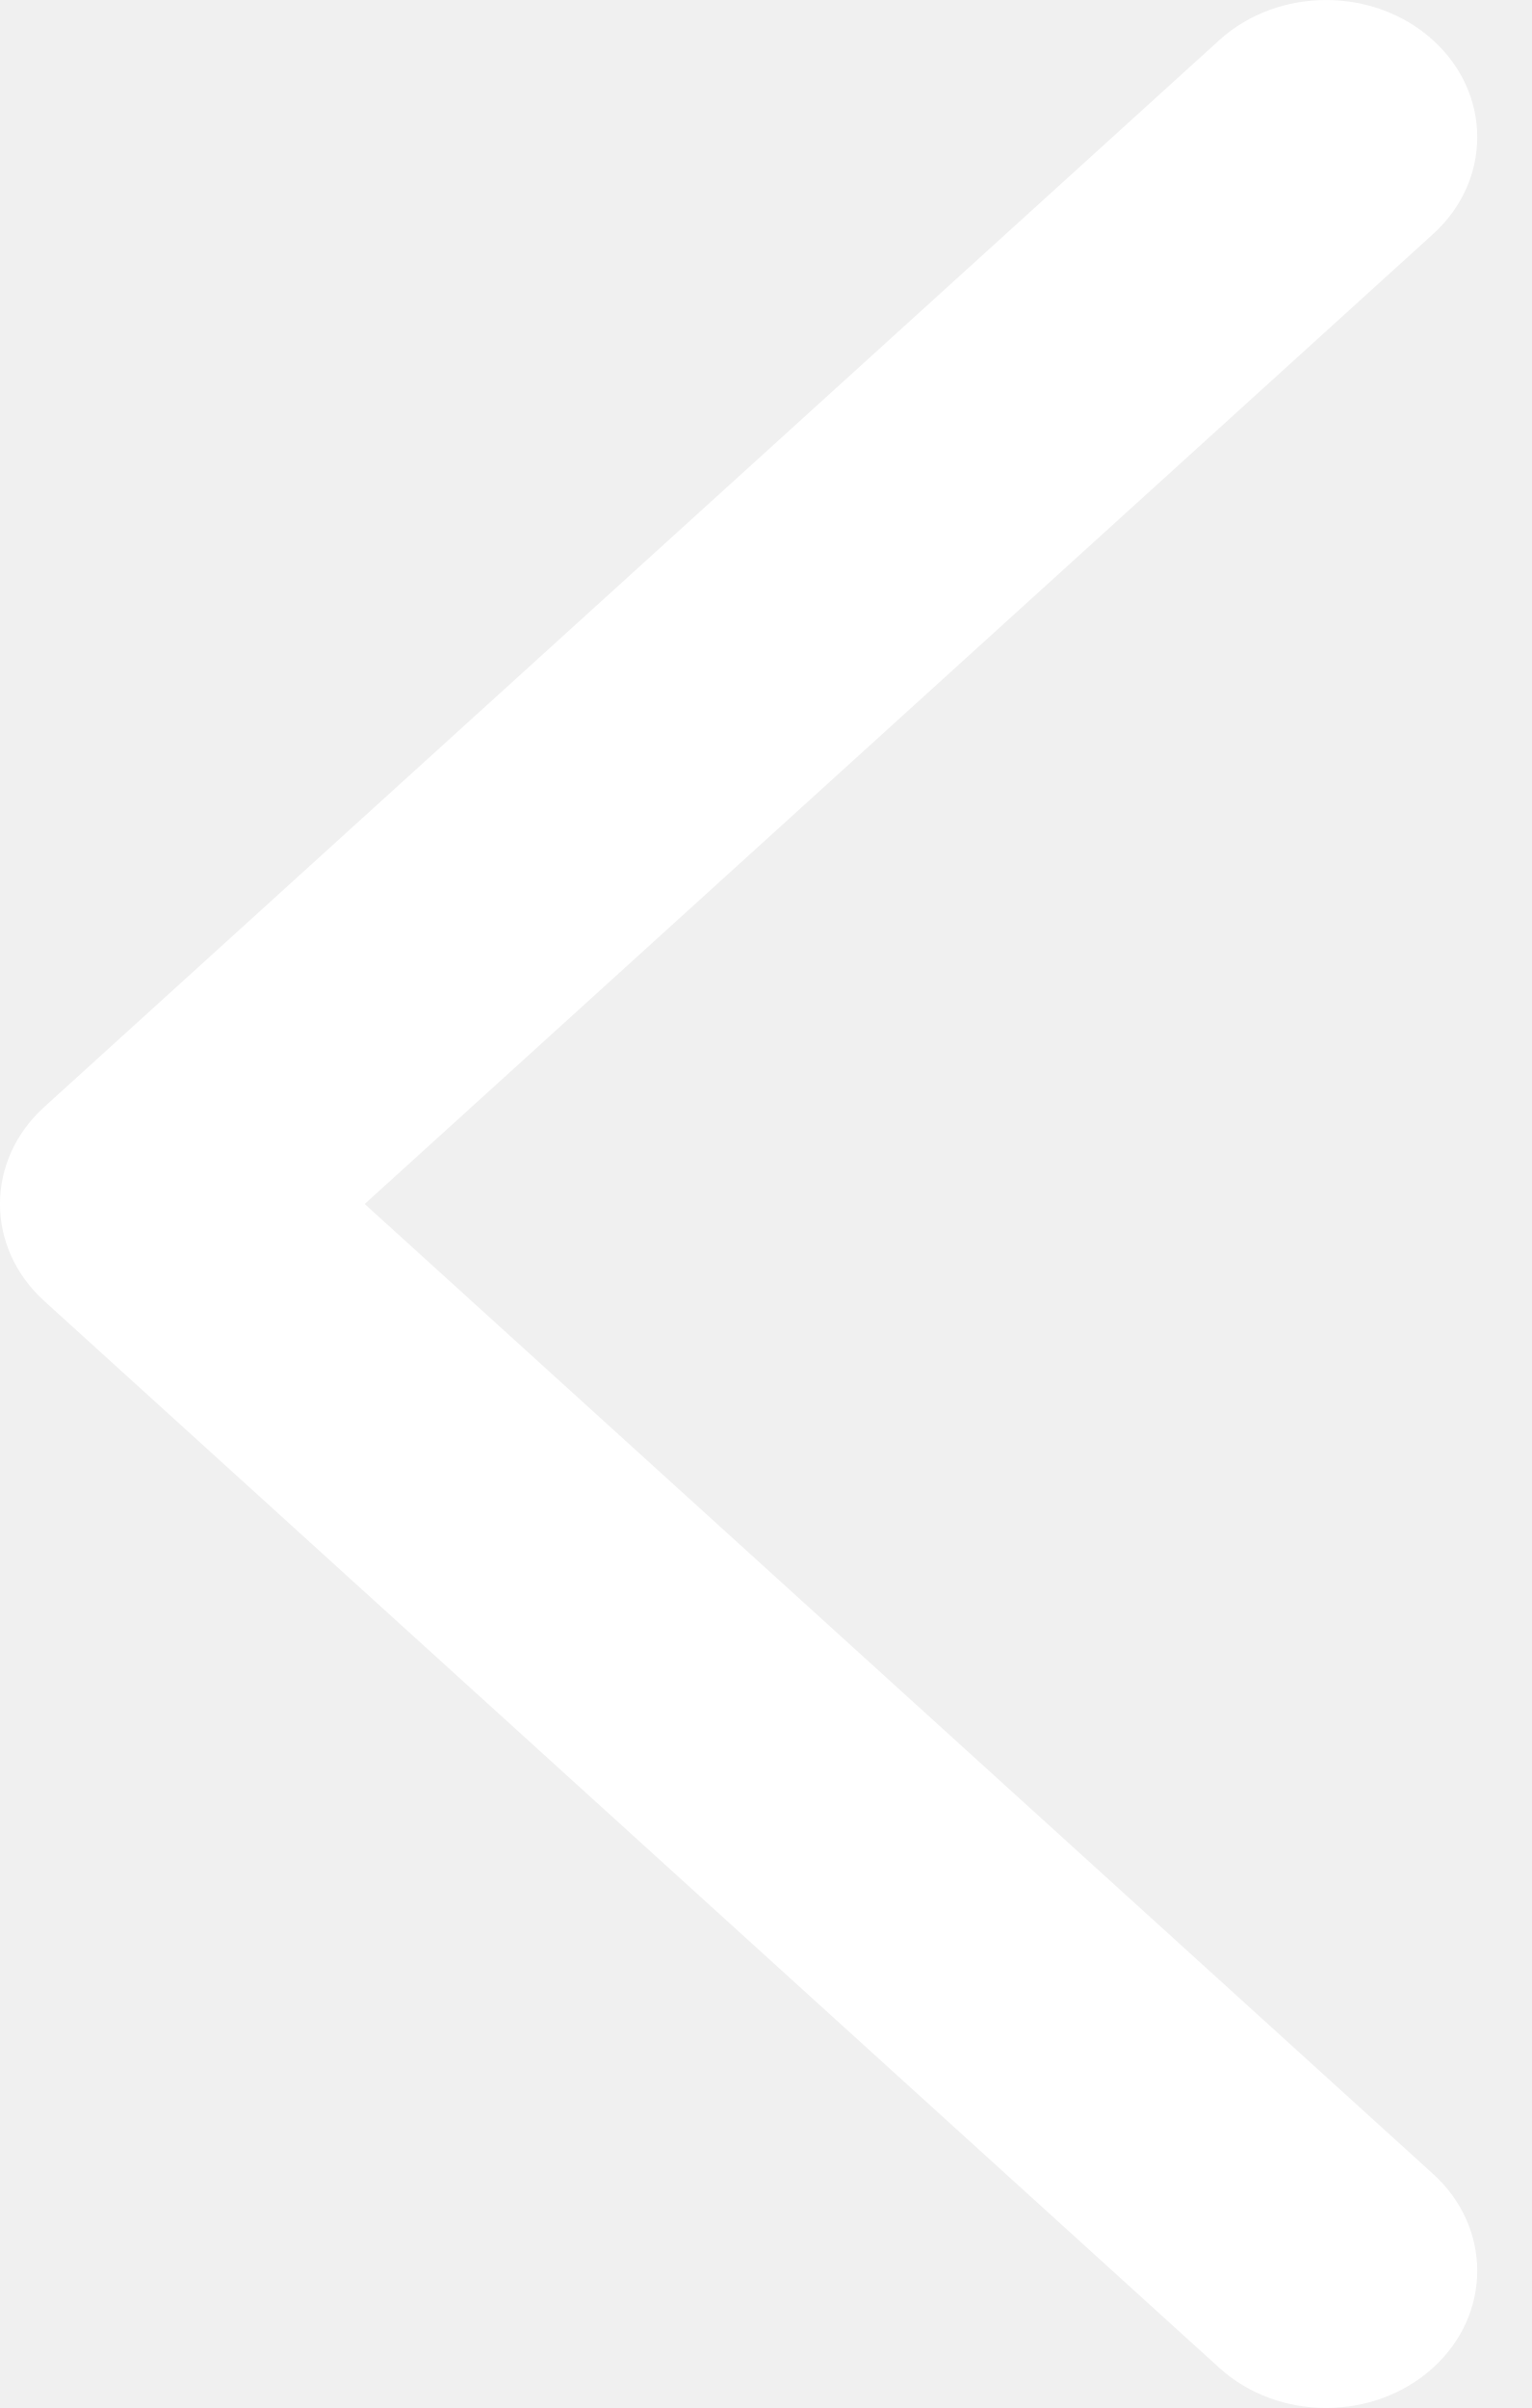
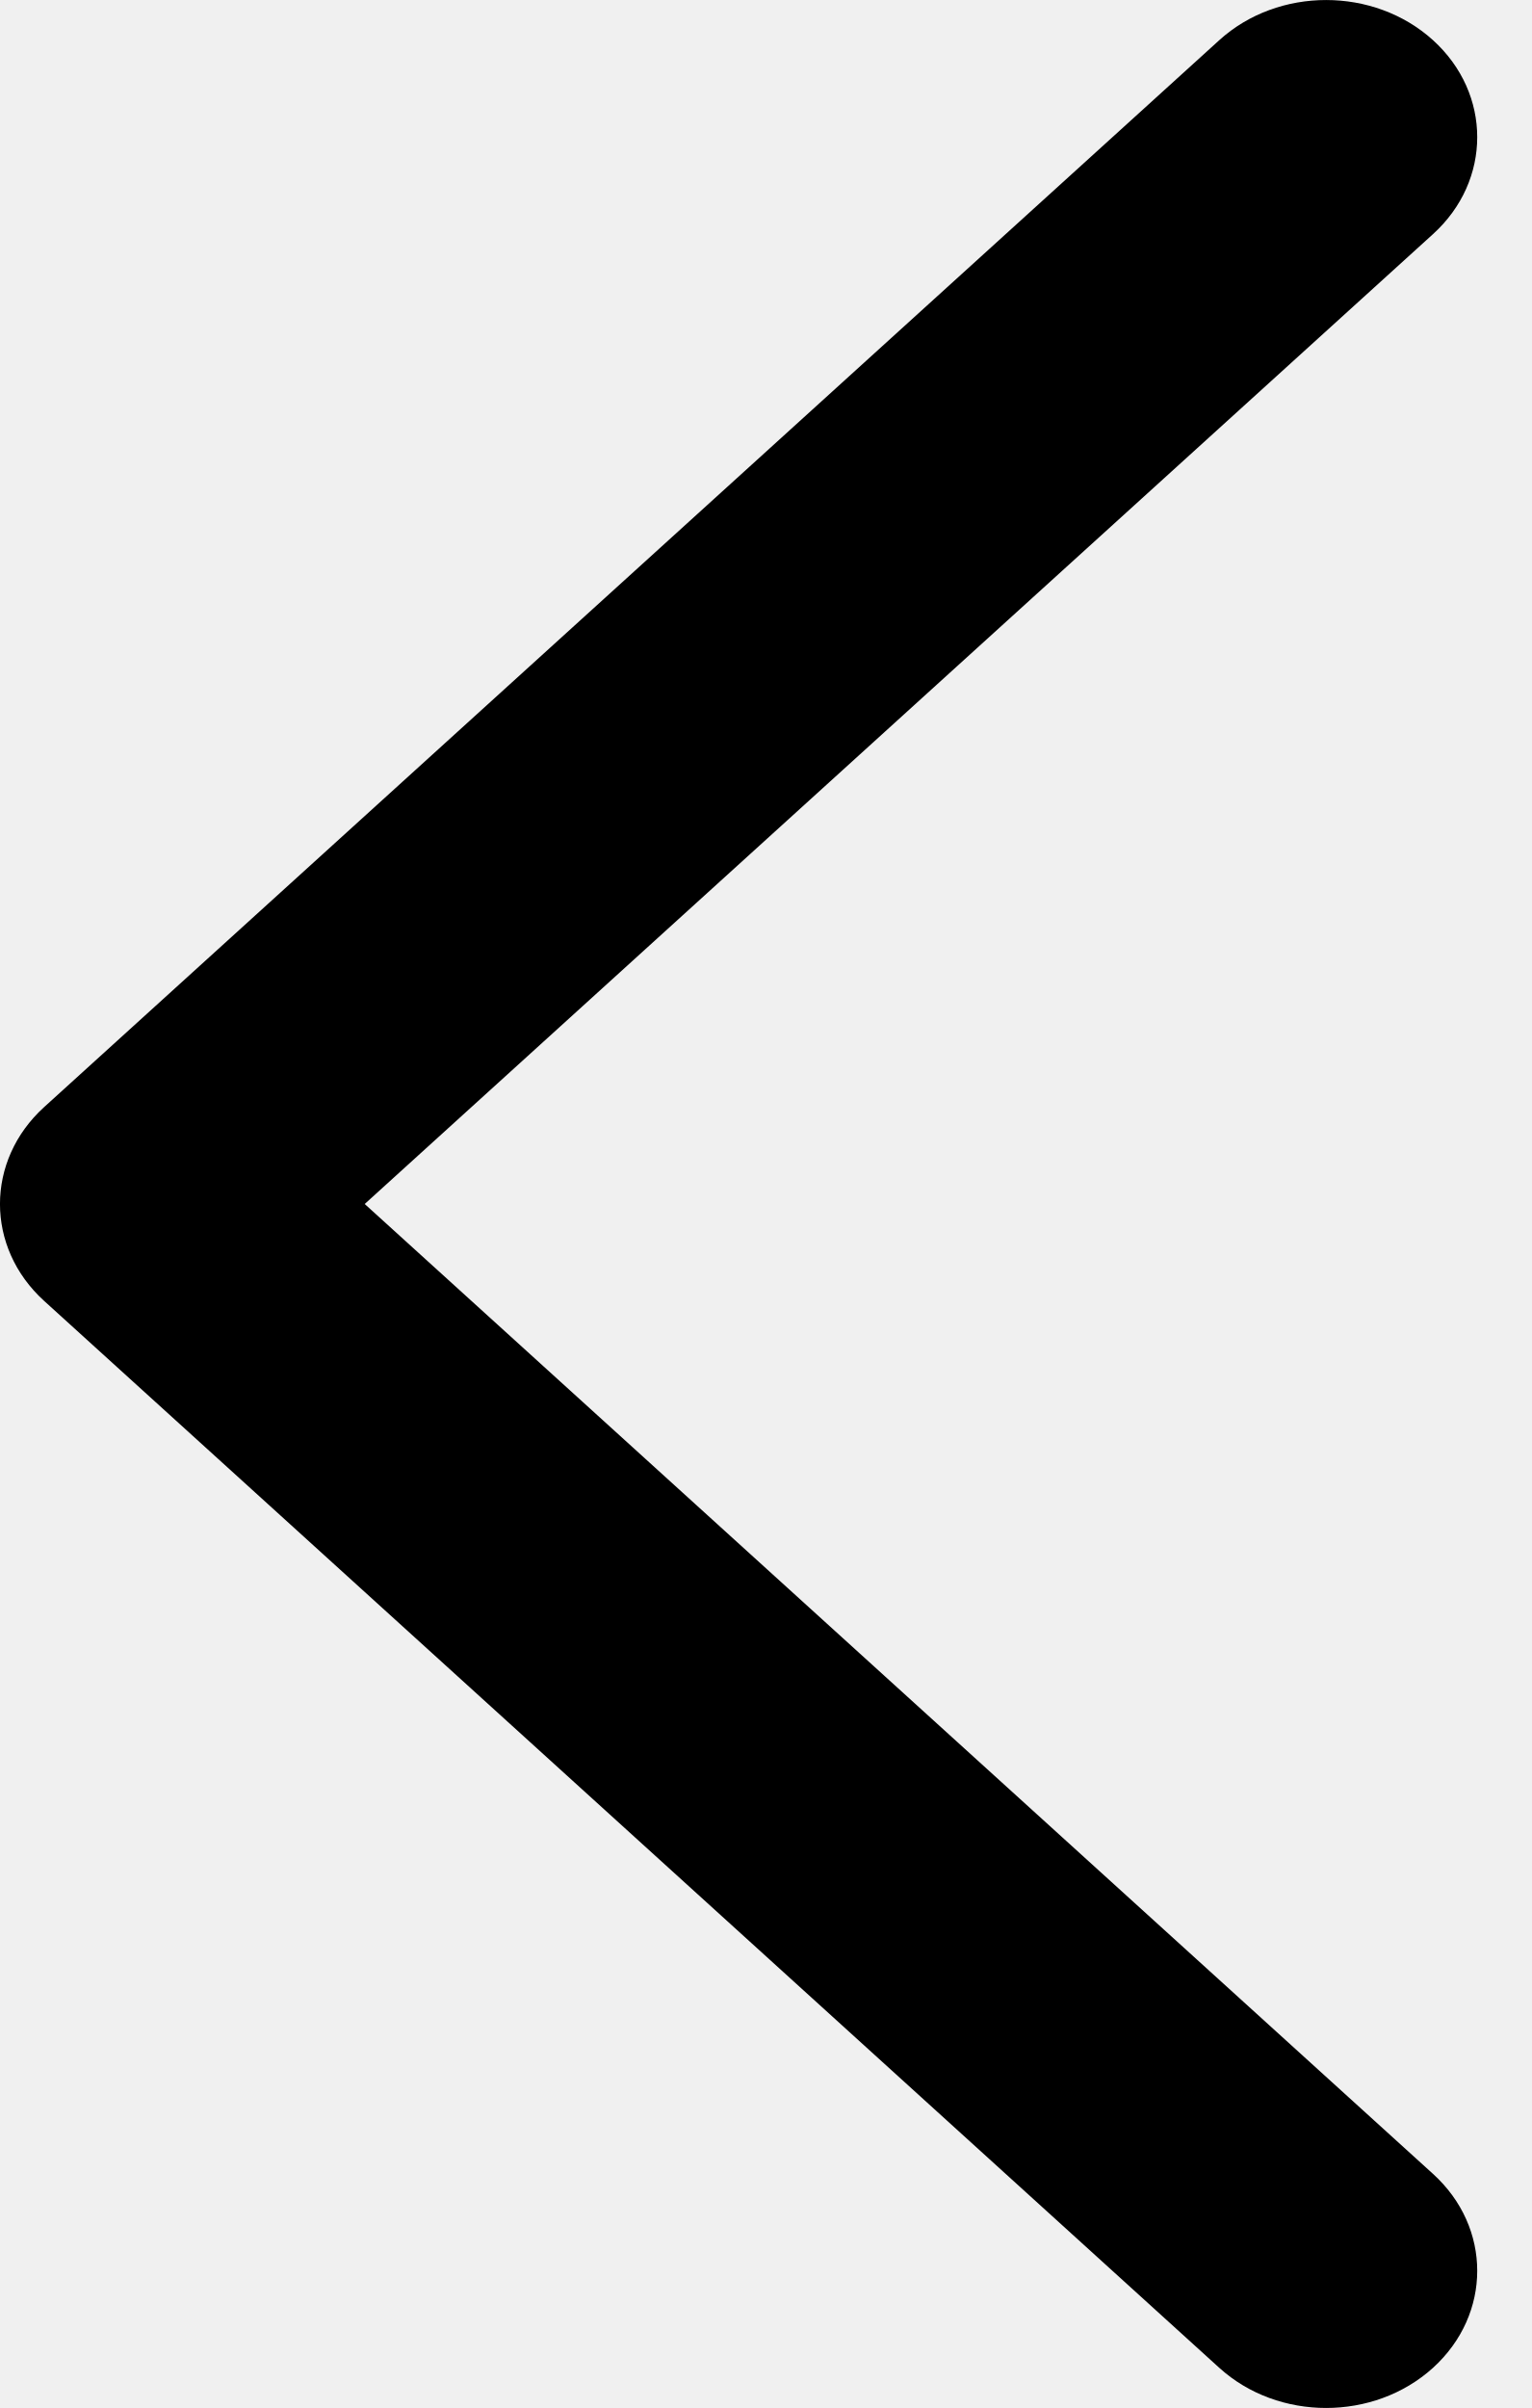
<svg xmlns="http://www.w3.org/2000/svg" width="14" height="22" viewBox="0 0 14 22" fill="none">
-   <path fillRule="evenodd" clipRule="evenodd" d="M13.096 0.367C13.635 0.856 13.635 1.65 13.096 2.139L3.333 11L13.096 19.861C13.635 20.35 13.635 21.143 13.096 21.633C12.556 22.122 11.682 22.122 11.143 21.633L0.404 11.886C-0.135 11.397 -0.135 10.603 0.404 10.114L11.143 0.367C11.682 -0.122 12.556 -0.122 13.096 0.367Z" fill="white" />
+   <path fillRule="evenodd" clipRule="evenodd" d="M13.096 0.367C13.635 0.856 13.635 1.65 13.096 2.139L3.333 11L13.096 19.861C13.635 20.35 13.635 21.143 13.096 21.633C12.556 22.122 11.682 22.122 11.143 21.633L0.404 11.886C-0.135 11.397 -0.135 10.603 0.404 10.114L11.143 0.367C11.682 -0.122 12.556 -0.122 13.096 0.367Z" fill="currentColor" />
</svg>
